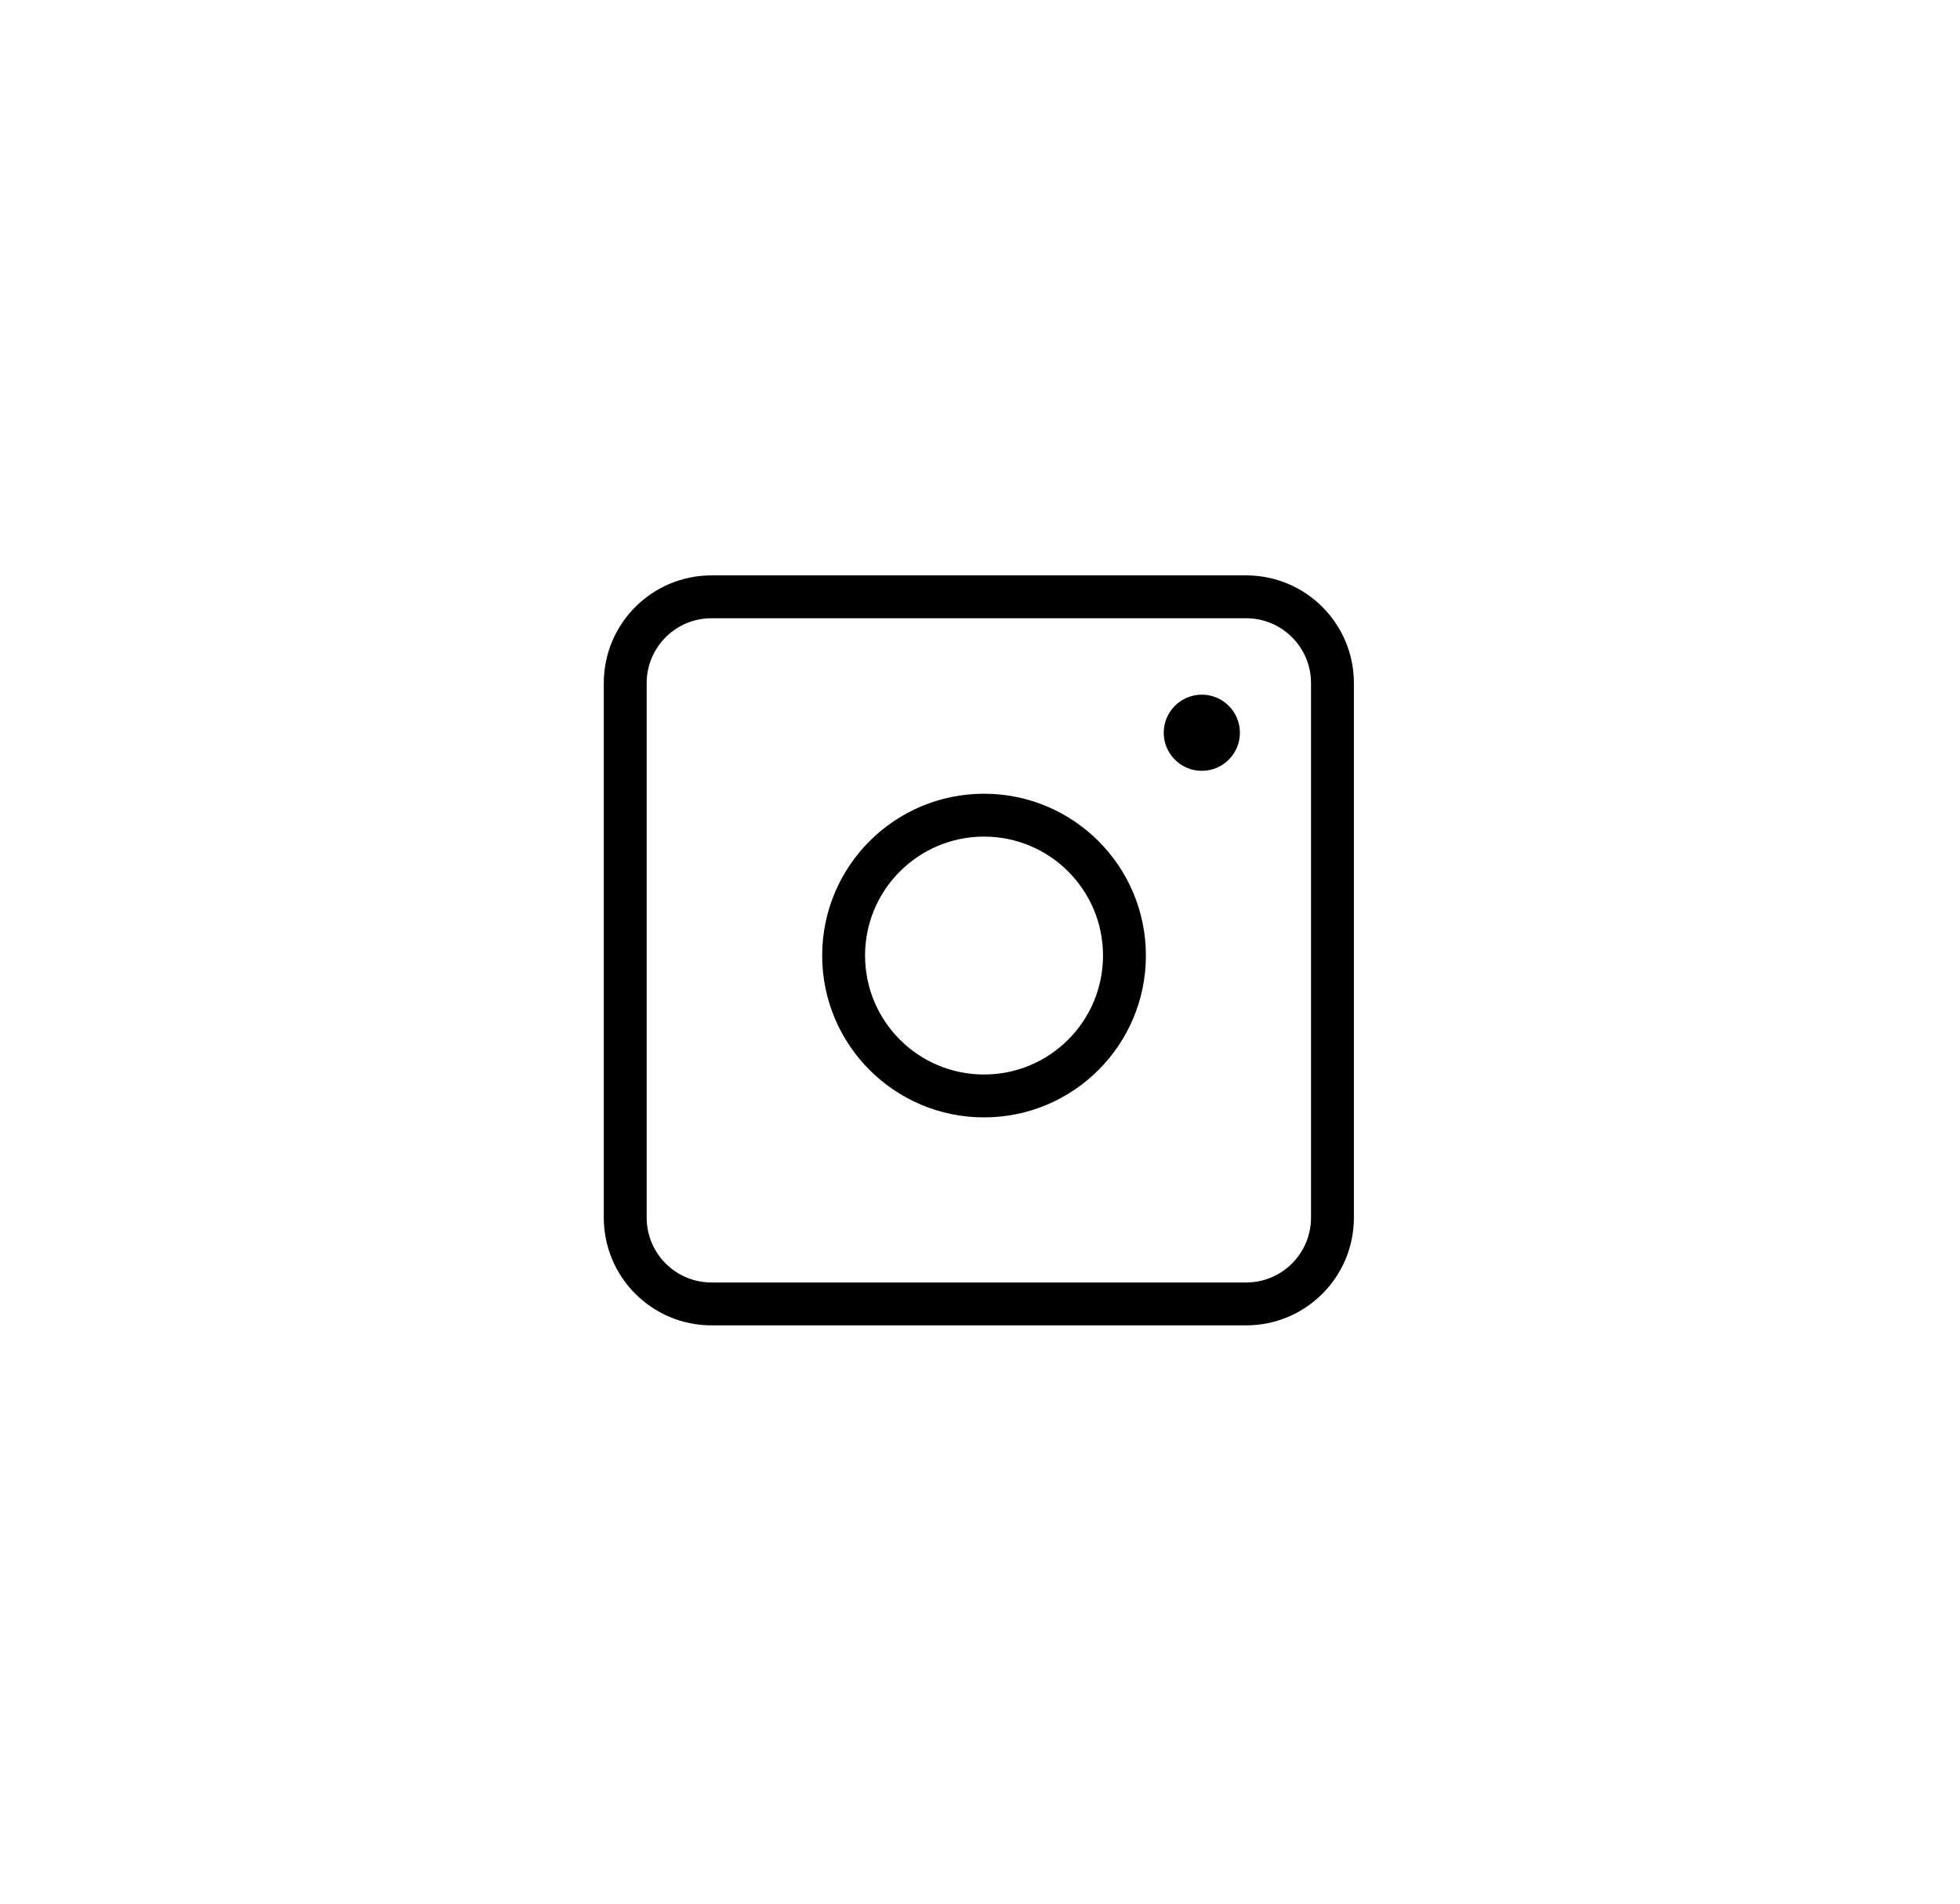
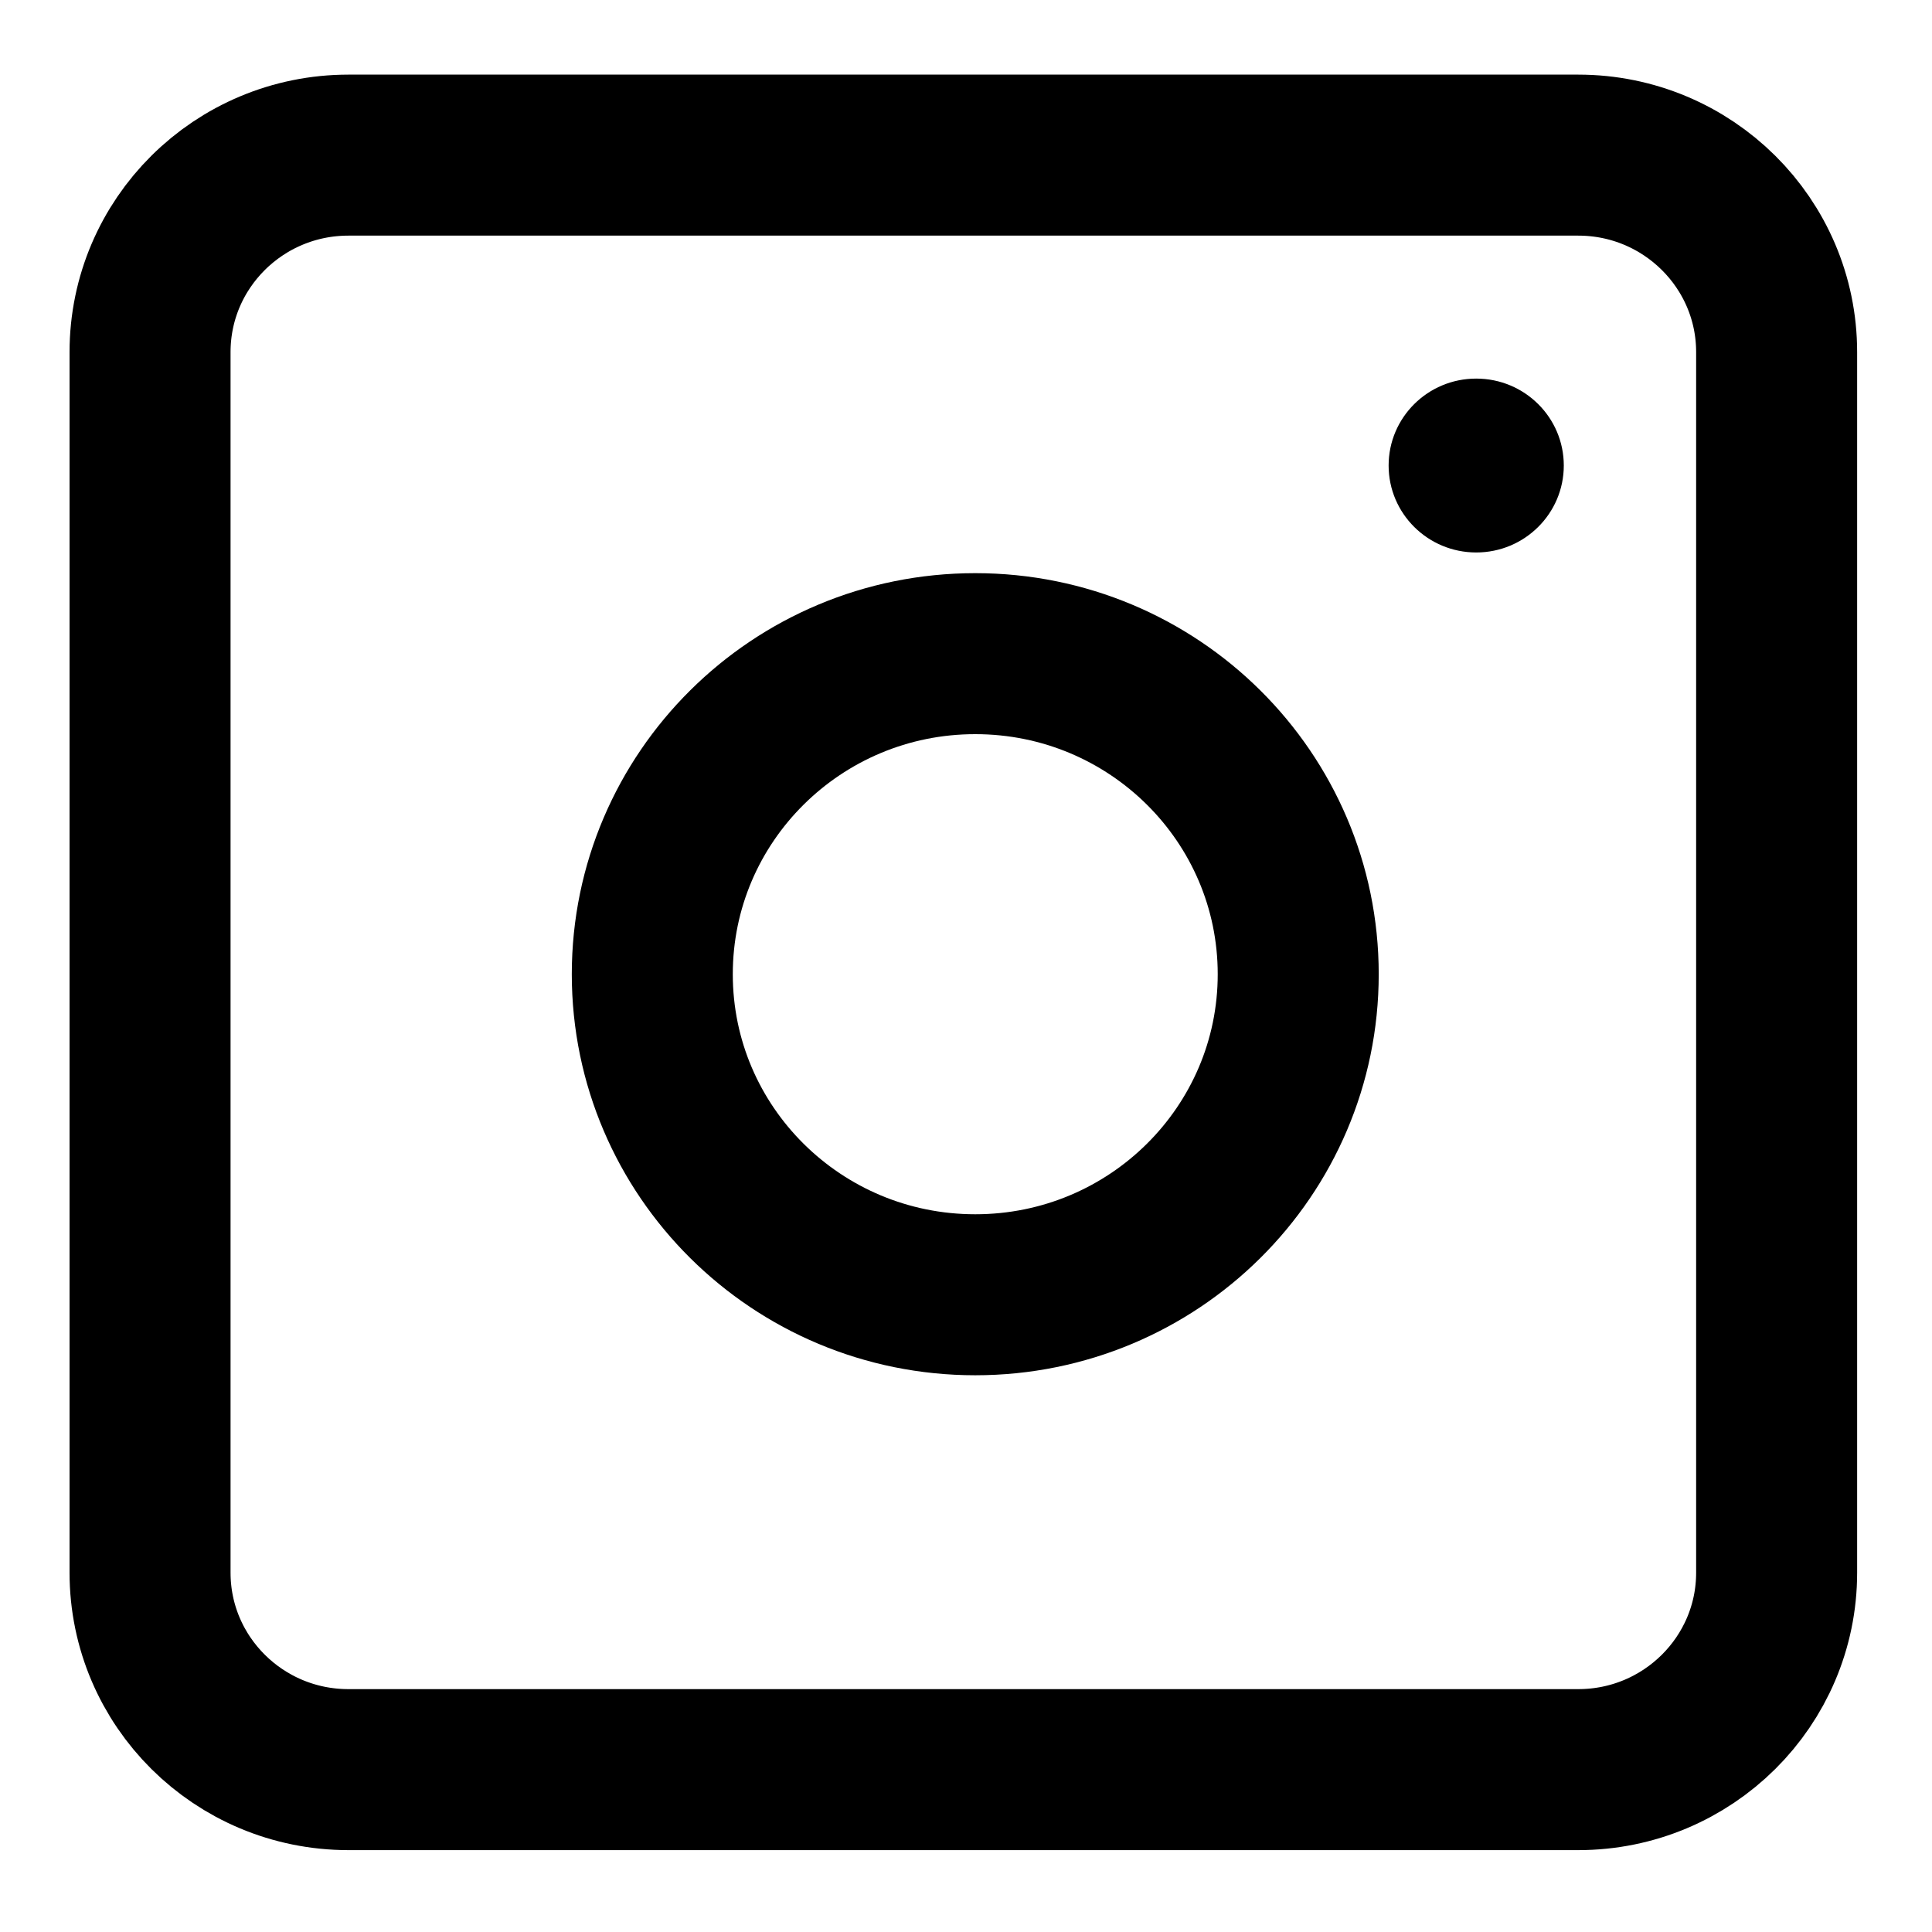
- <svg xmlns="http://www.w3.org/2000/svg" id="Layer_1" data-name="Layer 1" viewBox="0 0 228.5 222">
-   <defs>
-     <style>
-       .cls-1 {
-         fill: none;
-         stroke: #000;
-         stroke-miterlimit: 10;
-         stroke-width: 5px;
-       }
-     </style>
-   </defs>
-   <rect class="cls-1" x="72.89" y="69.59" width="82.45" height="82.45" rx="10.06" ry="10.06" />
-   <circle class="cls-1" cx="114.72" cy="111.42" r="16.37" />
-   <circle cx="140.11" cy="85.44" r="4.44" />
+ <svg xmlns="http://www.w3.org/2000/svg" width="24" height="24" viewBox="0 0 24 24" fill="none">
+   <path d="M19.605 1.927H4.329C2.967 1.927 1.864 3.023 1.864 4.374V19.536C1.864 20.887 2.967 21.983 4.329 21.983H19.605C20.966 21.983 22.07 20.887 22.07 19.536V4.374C22.07 3.023 20.966 1.927 19.605 1.927Z" stroke="black" stroke-width="2" stroke-miterlimit="10" />
+   <path d="M12.115 16.084C14.331 16.084 16.127 14.301 16.127 12.102C16.127 9.903 14.331 8.12 12.115 8.12C9.899 8.12 8.103 9.903 8.103 12.102C8.103 14.301 9.899 16.084 12.115 16.084Z" stroke="black" stroke-width="2" stroke-miterlimit="10" />
+   <path d="M18.338 6.863C18.939 6.863 19.426 6.379 19.426 5.783C19.426 5.186 18.939 4.703 18.338 4.703C17.737 4.703 17.25 5.186 17.25 5.783C17.25 6.379 17.737 6.863 18.338 6.863Z" fill="black" />
</svg>
